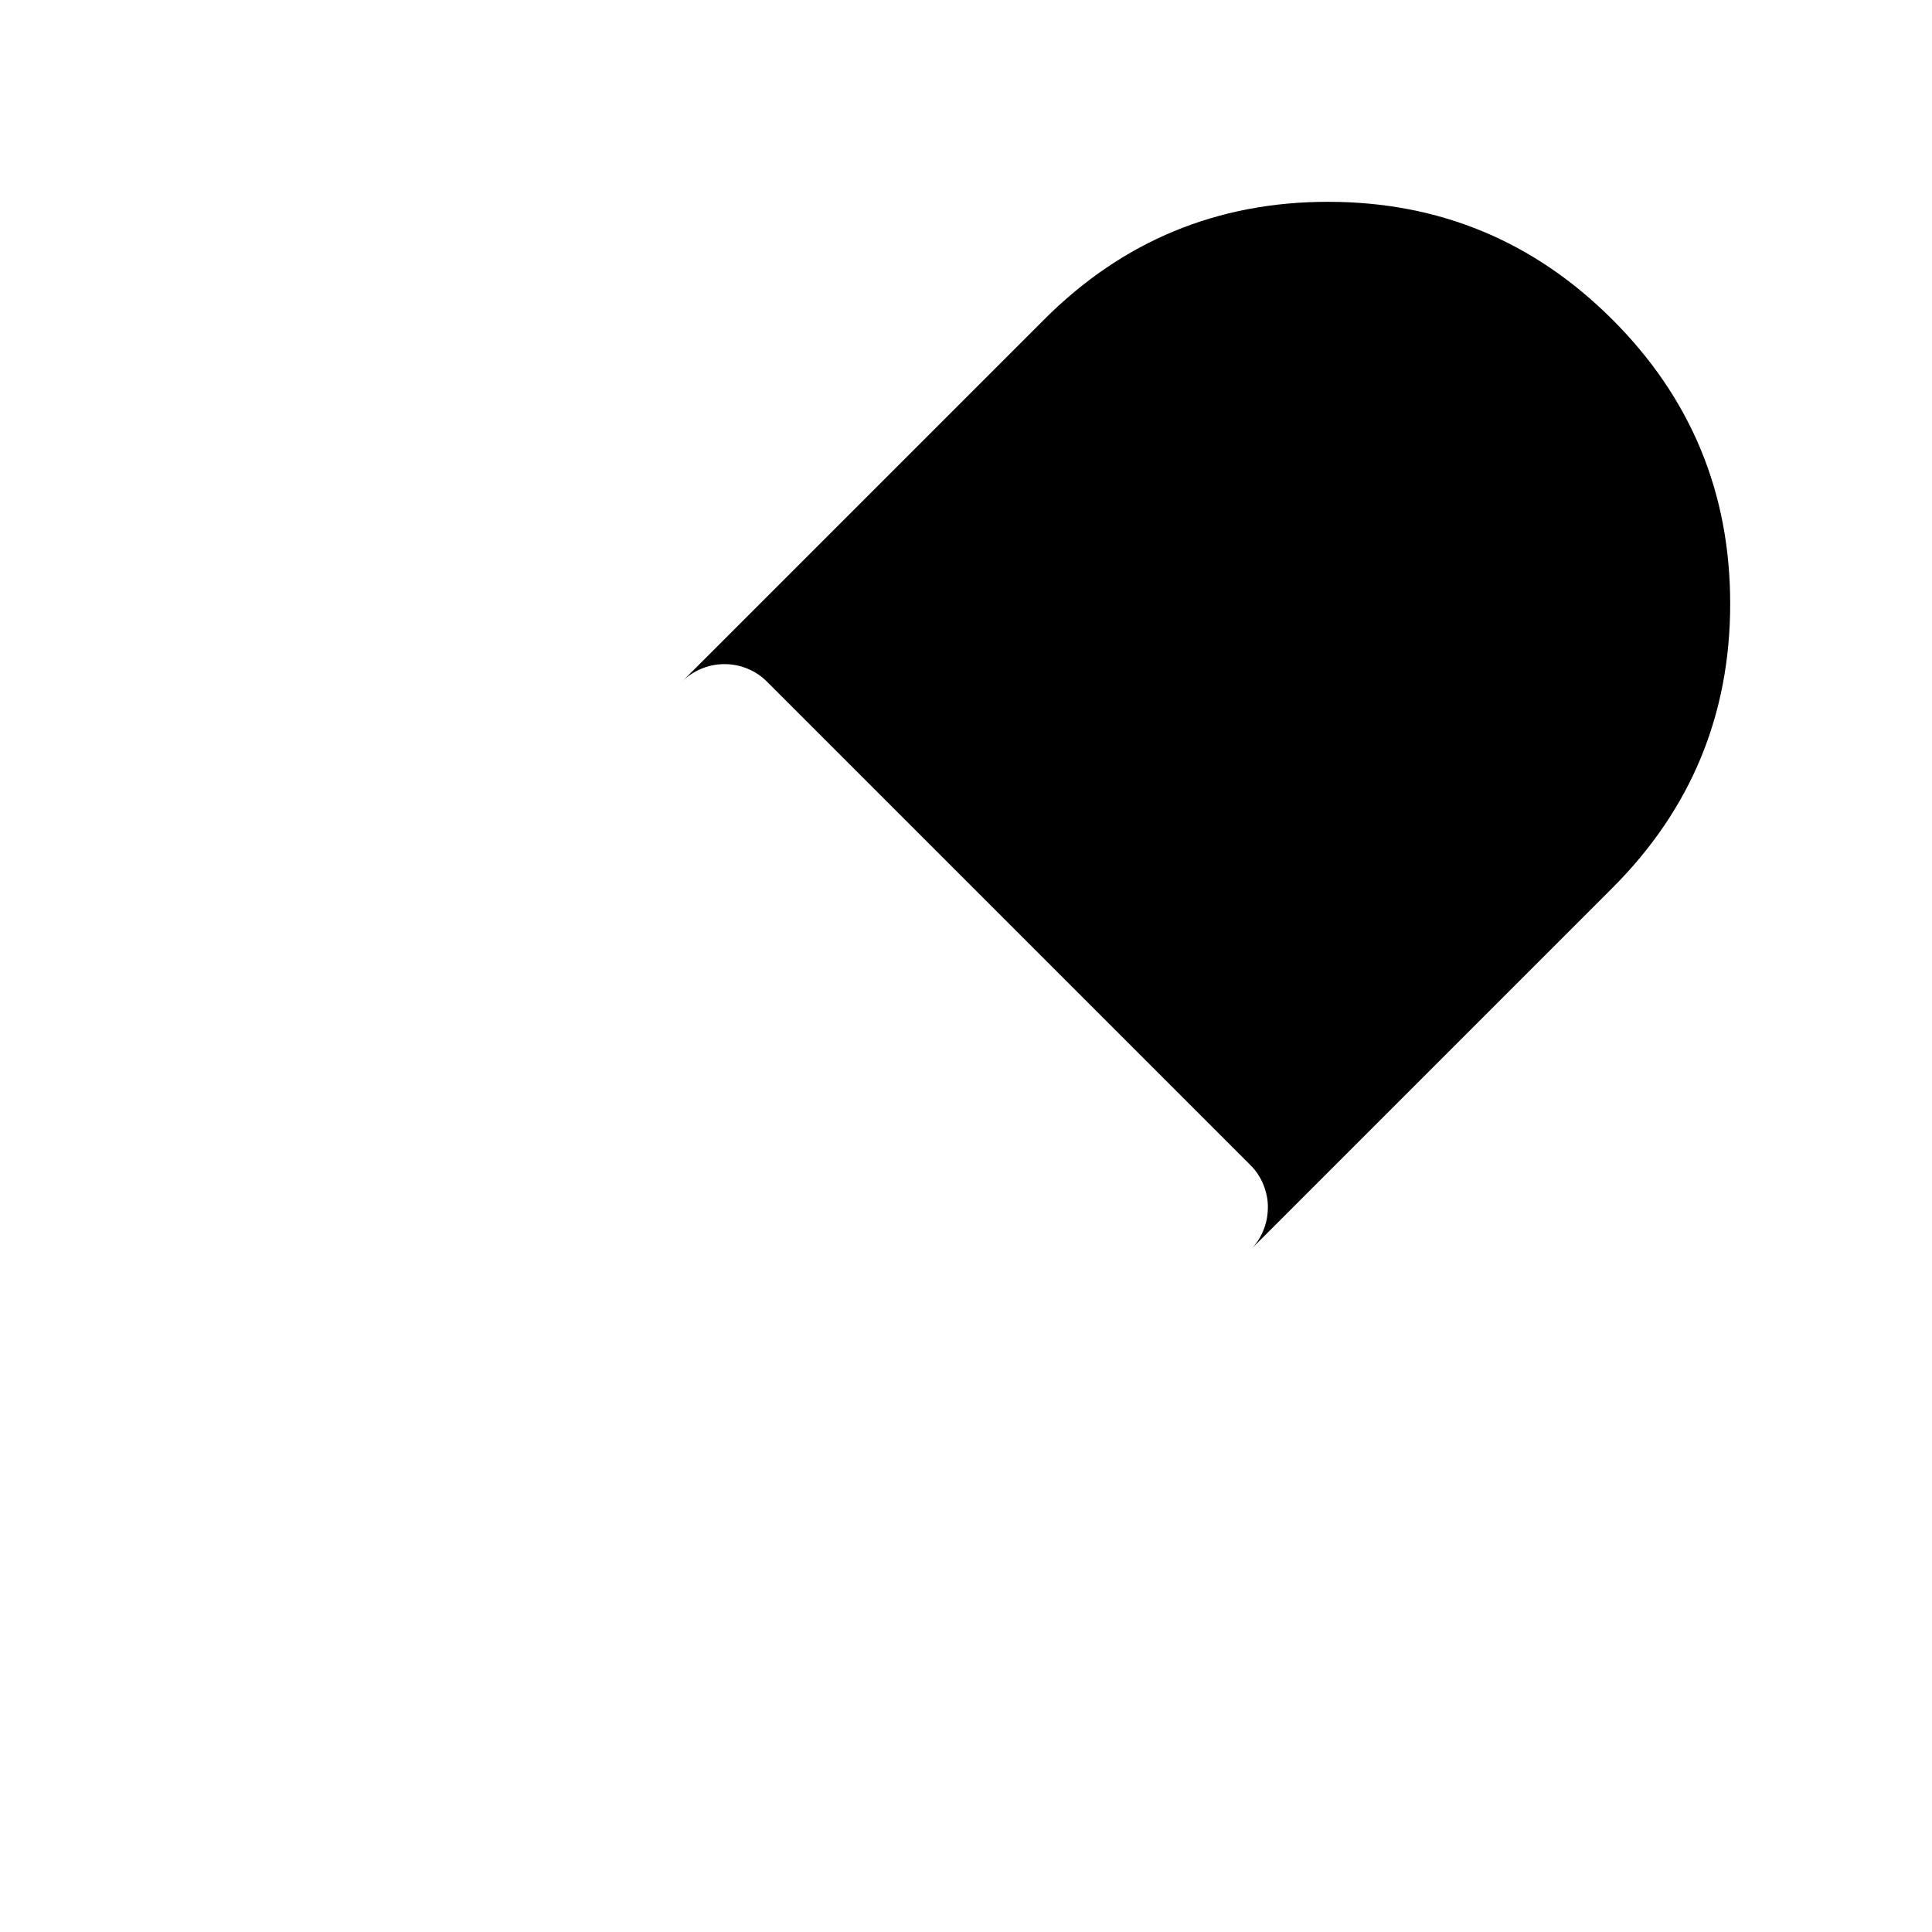
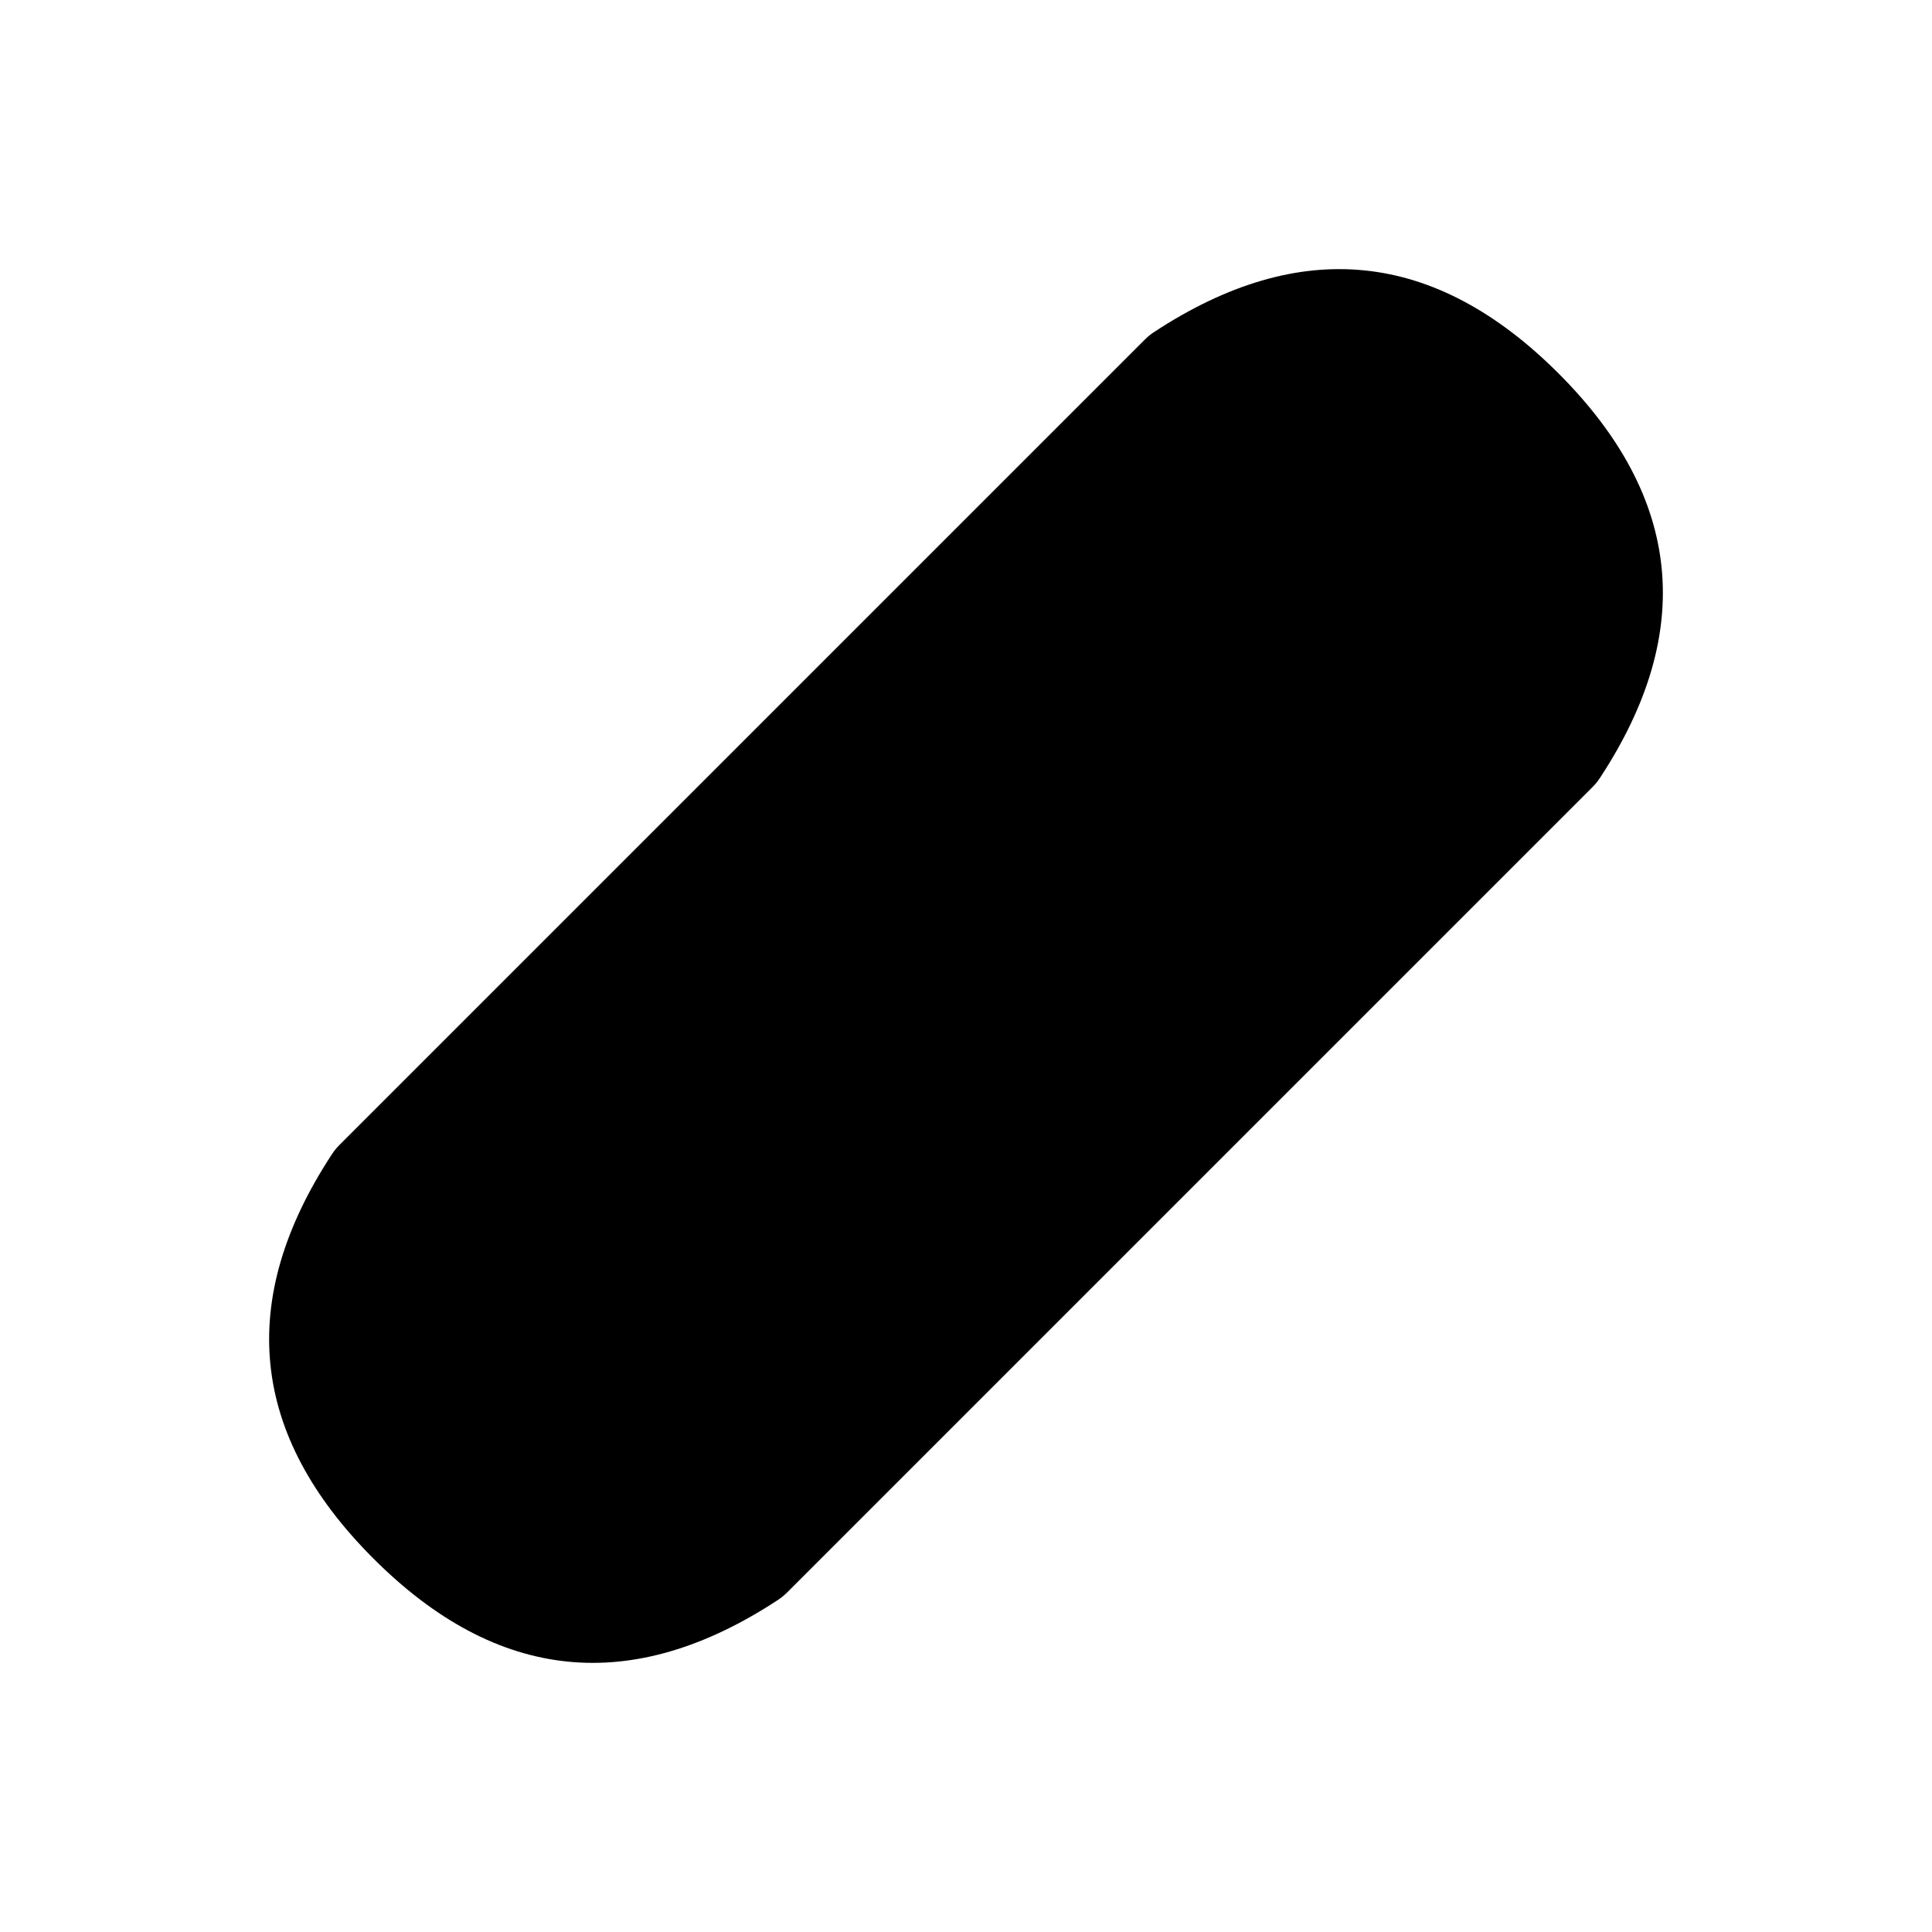
<svg xmlns="http://www.w3.org/2000/svg" viewBox="0 0 24 24" fill="currentColor" fill-rule="evenodd">
-   <path d="m15.53 15.53 4.5-4.5q1.463-1.462 1.463-3.53T20.03 3.97 16.5 2.507 12.97 3.97l-4.5 4.5q.105-.106.243-.163T9 8.25t.287.057.243.163l6 6q.053.052.094.113t.069.13.043.141.014.146-.014.146q-.015.073-.043.141t-.069.13-.094.113" />
+   <path d="m9.22 9.22 5-5q.054-.055.119-.097 2.721-1.785 5.022.516t.516 5.022q-.042.065-.097.119l-5 5-5 5q-.054.055-.119.097-2.721 1.785-5.022-.516t-.516-5.022q.042-.065.097-.119z" />
</svg>
